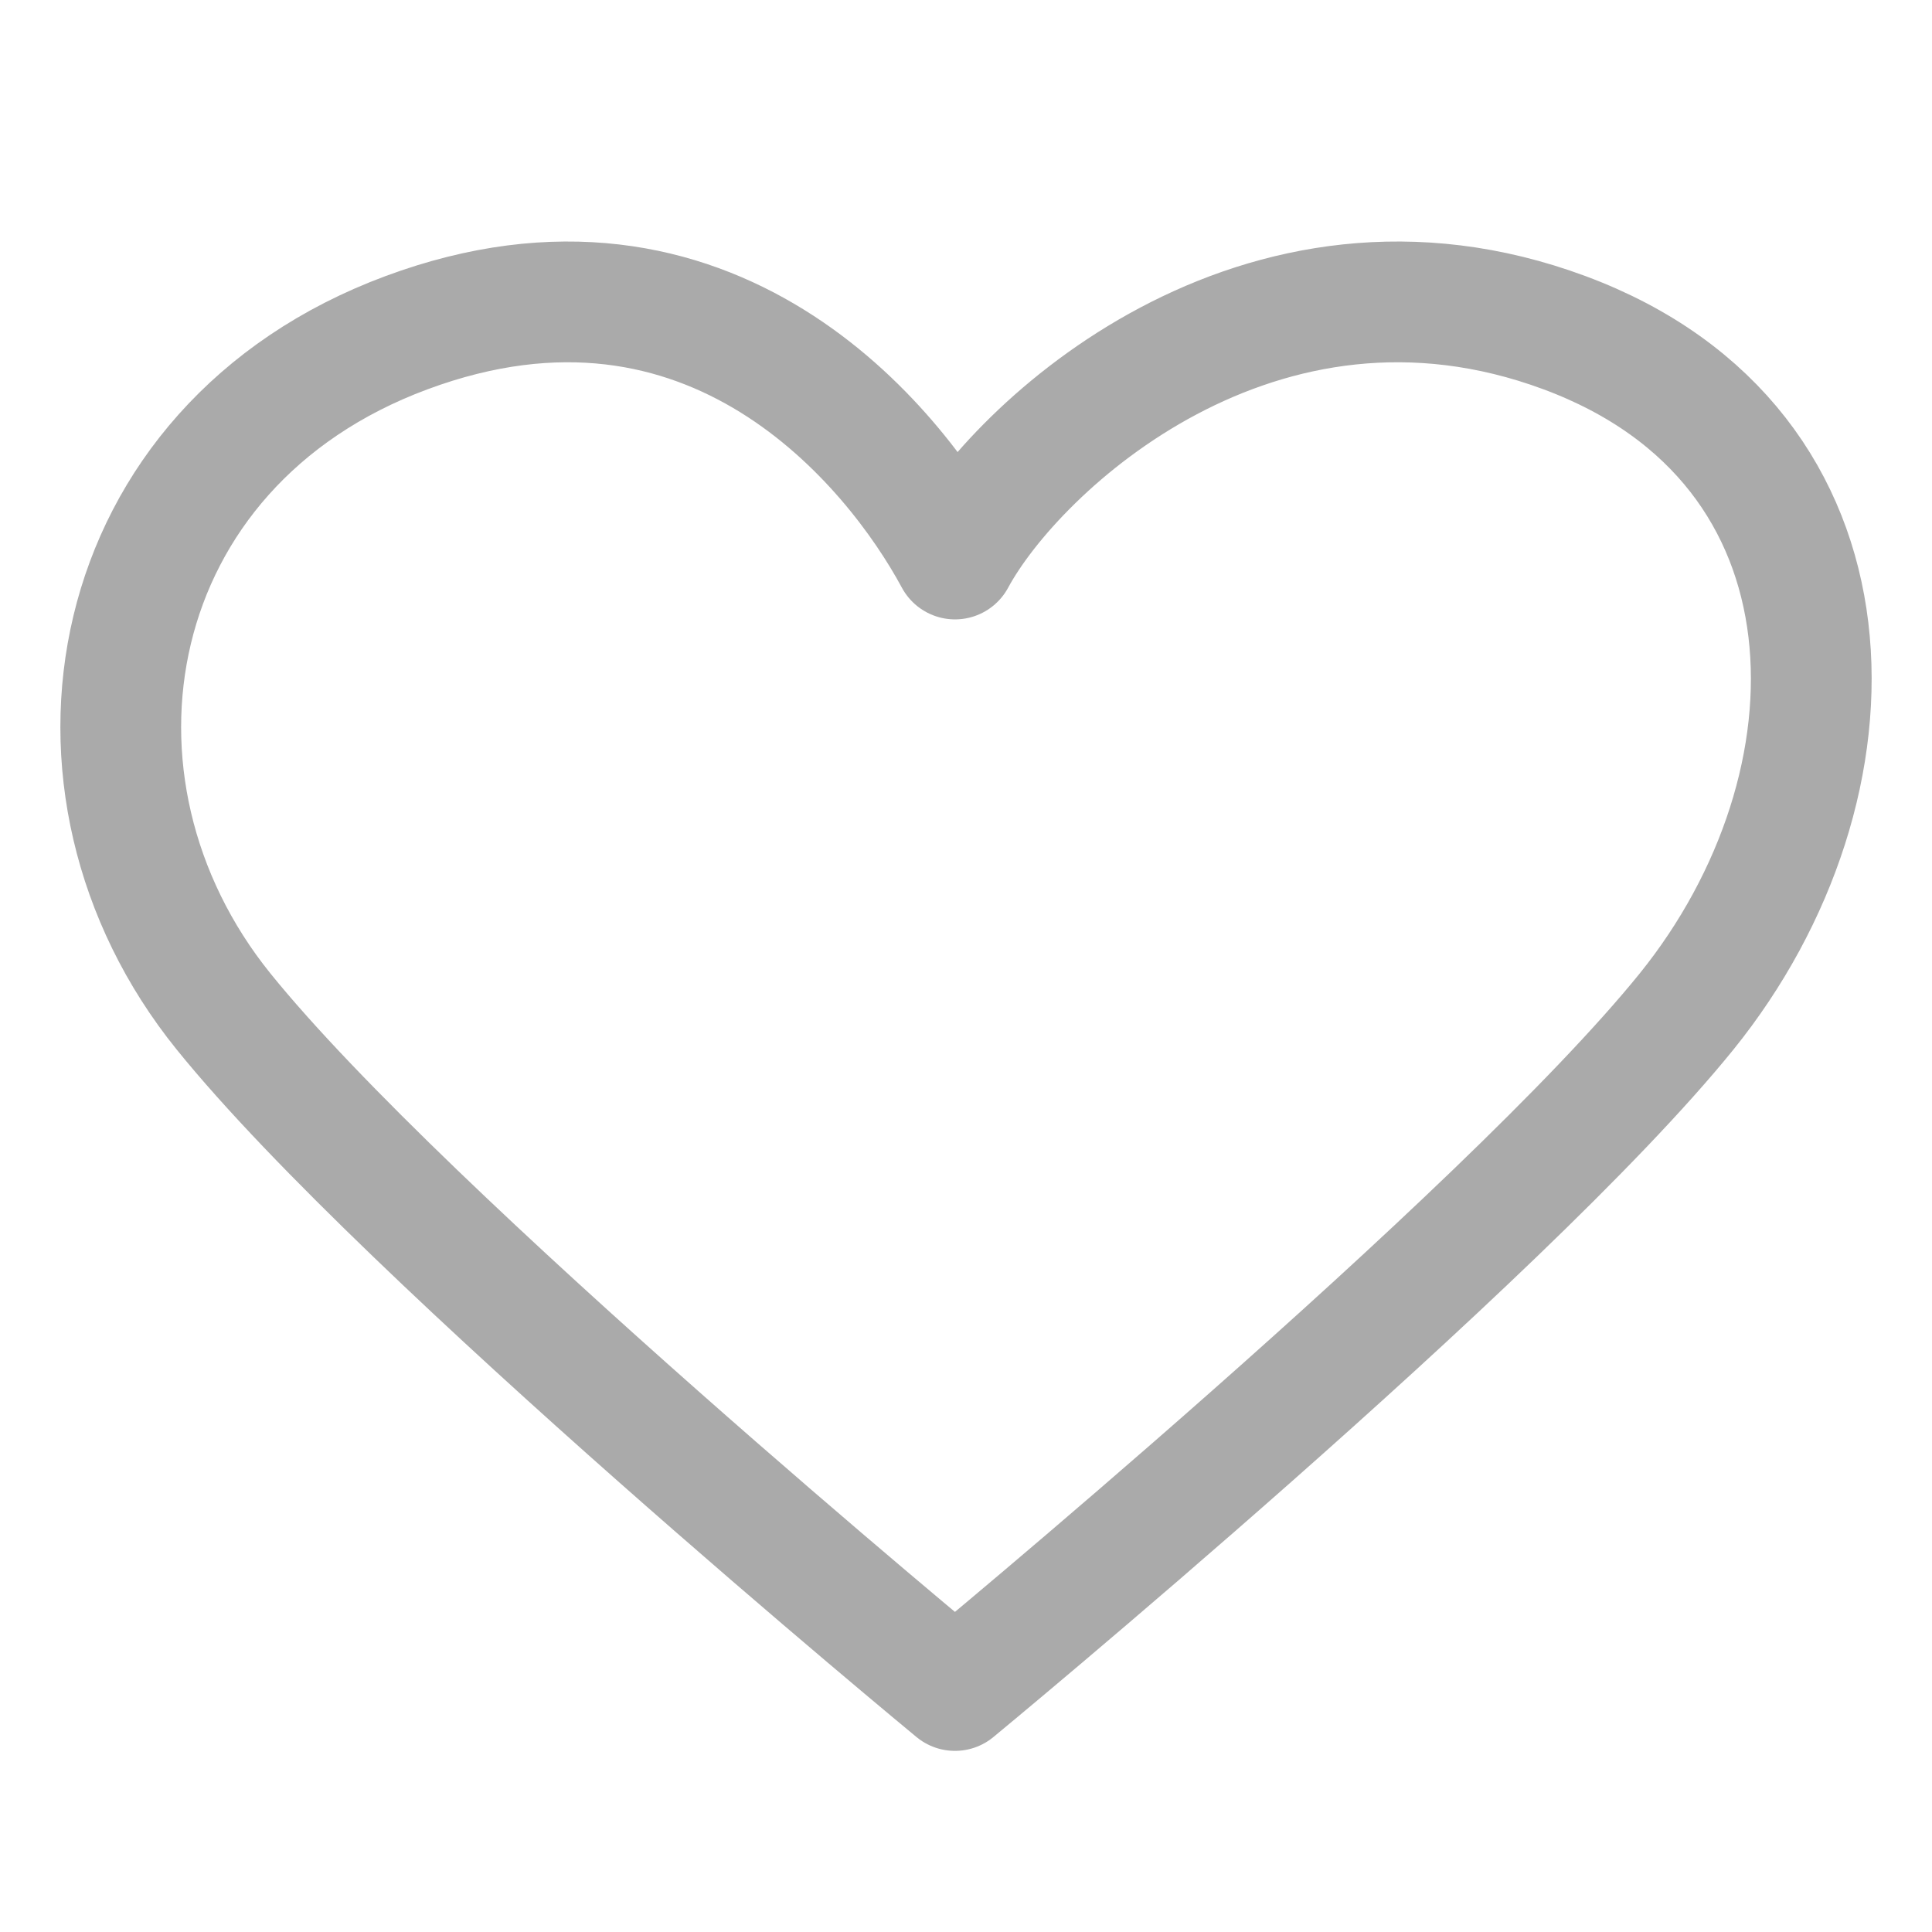
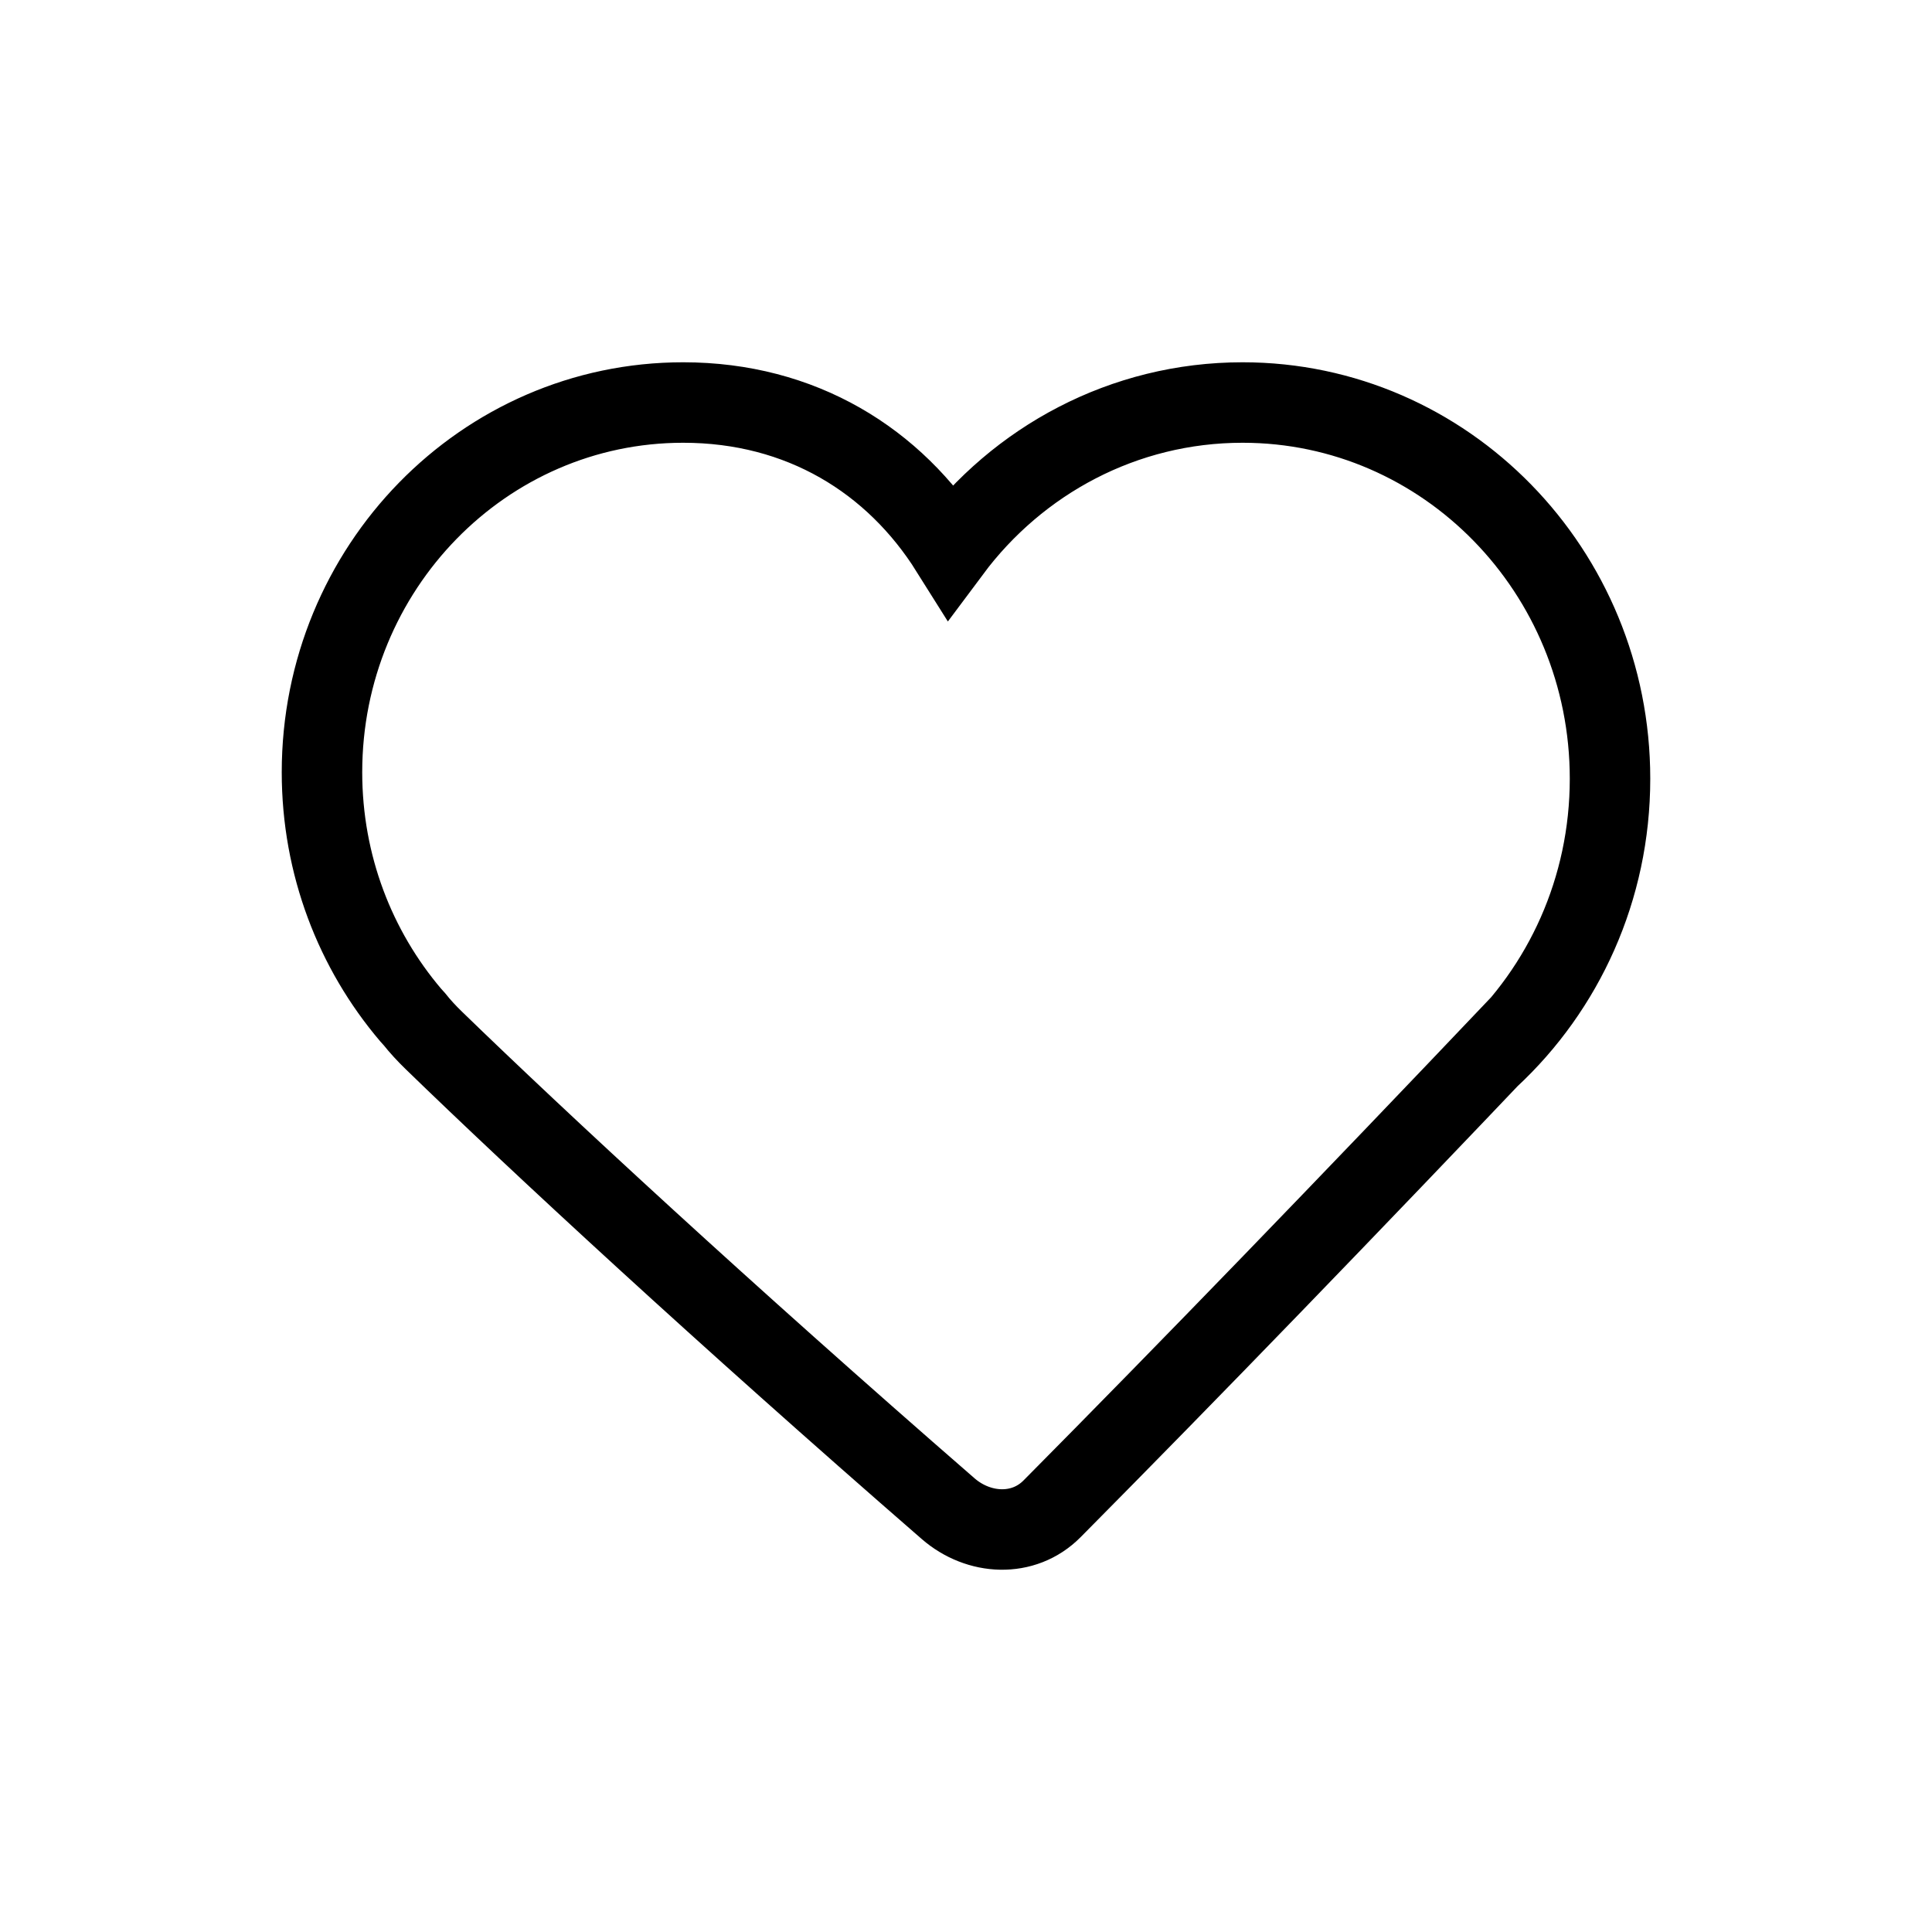
<svg xmlns="http://www.w3.org/2000/svg" width="32" height="32" viewBox="0 0 32 32">
  <g fill="none" fill-rule="evenodd">
    <g>
      <g>
        <g>
          <g>
            <g>
              <g>
-                 <g>
-                   <path d="M0 0H32V32H0z" transform="translate(-942 -1444) translate(0 156) translate(510 656) translate(384) translate(48 628) translate(0 4)" />
-                   <path stroke="#AAA" stroke-linecap="round" stroke-linejoin="round" stroke-width="2" d="M3.704 16.755c-3.029-3.748-2.02-9.37 3.028-11.244 5.048-1.874 8.077 1.874 9.086 3.748 1.01-1.874 5.048-5.622 10.096-3.748 5.048 1.874 5.048 7.496 2.02 11.244C24.903 20.504 15.817 28 15.817 28S6.732 20.504 3.704 16.755z" transform="translate(-942 -1444) translate(0 156) translate(510 656) translate(384) translate(48 628) translate(0 4)" />
-                 </g>
+                 <path d="M0 0H32V32H0z" transform="translate(-693 -1921) translate(669 869) translate(0 892) translate(24 151) translate(0 9)" />
+                 <path stroke="#000" stroke-width="1.333" d="M20.581 6.667c3.361 0 6.086 2.79 6.086 6.231 0 1.83-.77 3.475-1.996 4.615l.504-.53c-2.882 3.033-5.465 5.703-7.75 8.008-.473.477-1.216.436-1.721-.003-3.727-3.24-6.785-6.073-8.516-7.753-.124-.12-.232-.238-.324-.354l-.063-.07c-.914-1.076-1.468-2.481-1.468-4.02 0-3.382 2.678-6.124 5.982-6.124 1.956 0 3.499.961 4.432 2.448 1.11-1.489 2.863-2.448 4.834-2.448z" transform="translate(-693 -1921) translate(669 869) translate(0 892) translate(24 151) translate(0 9)" />
              </g>
            </g>
          </g>
        </g>
      </g>
    </g>
  </g>
</svg>
